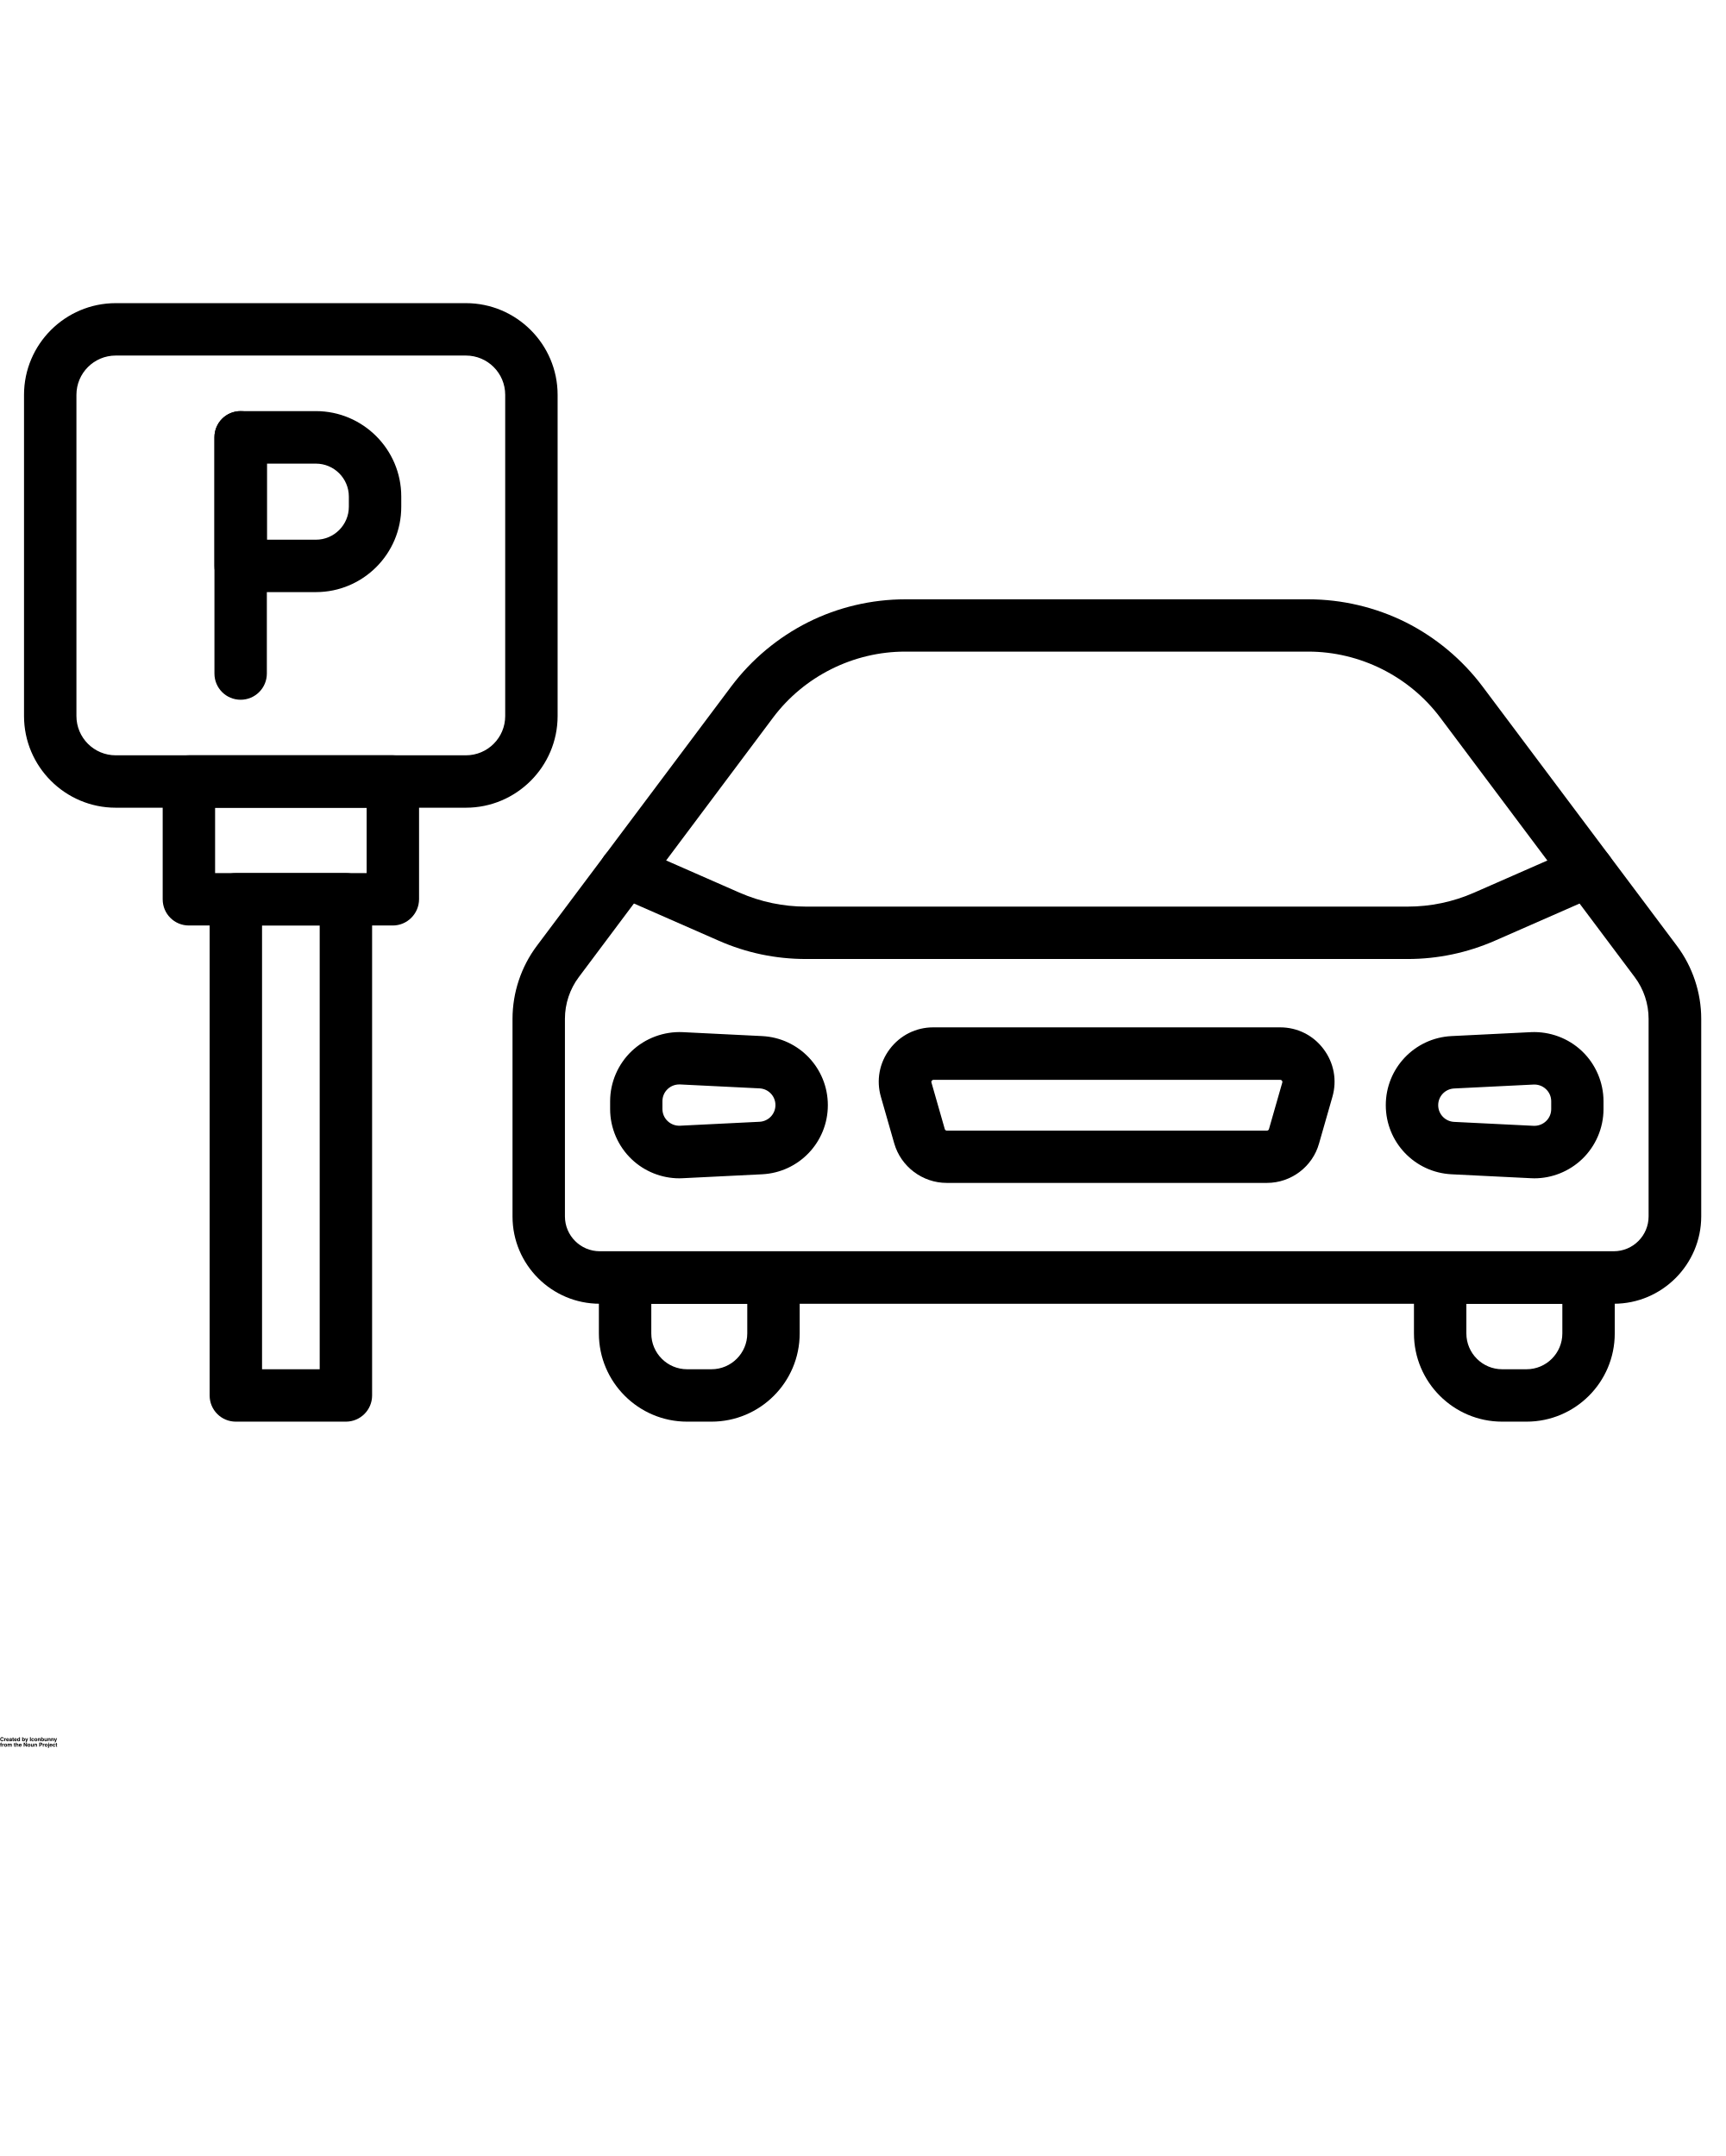
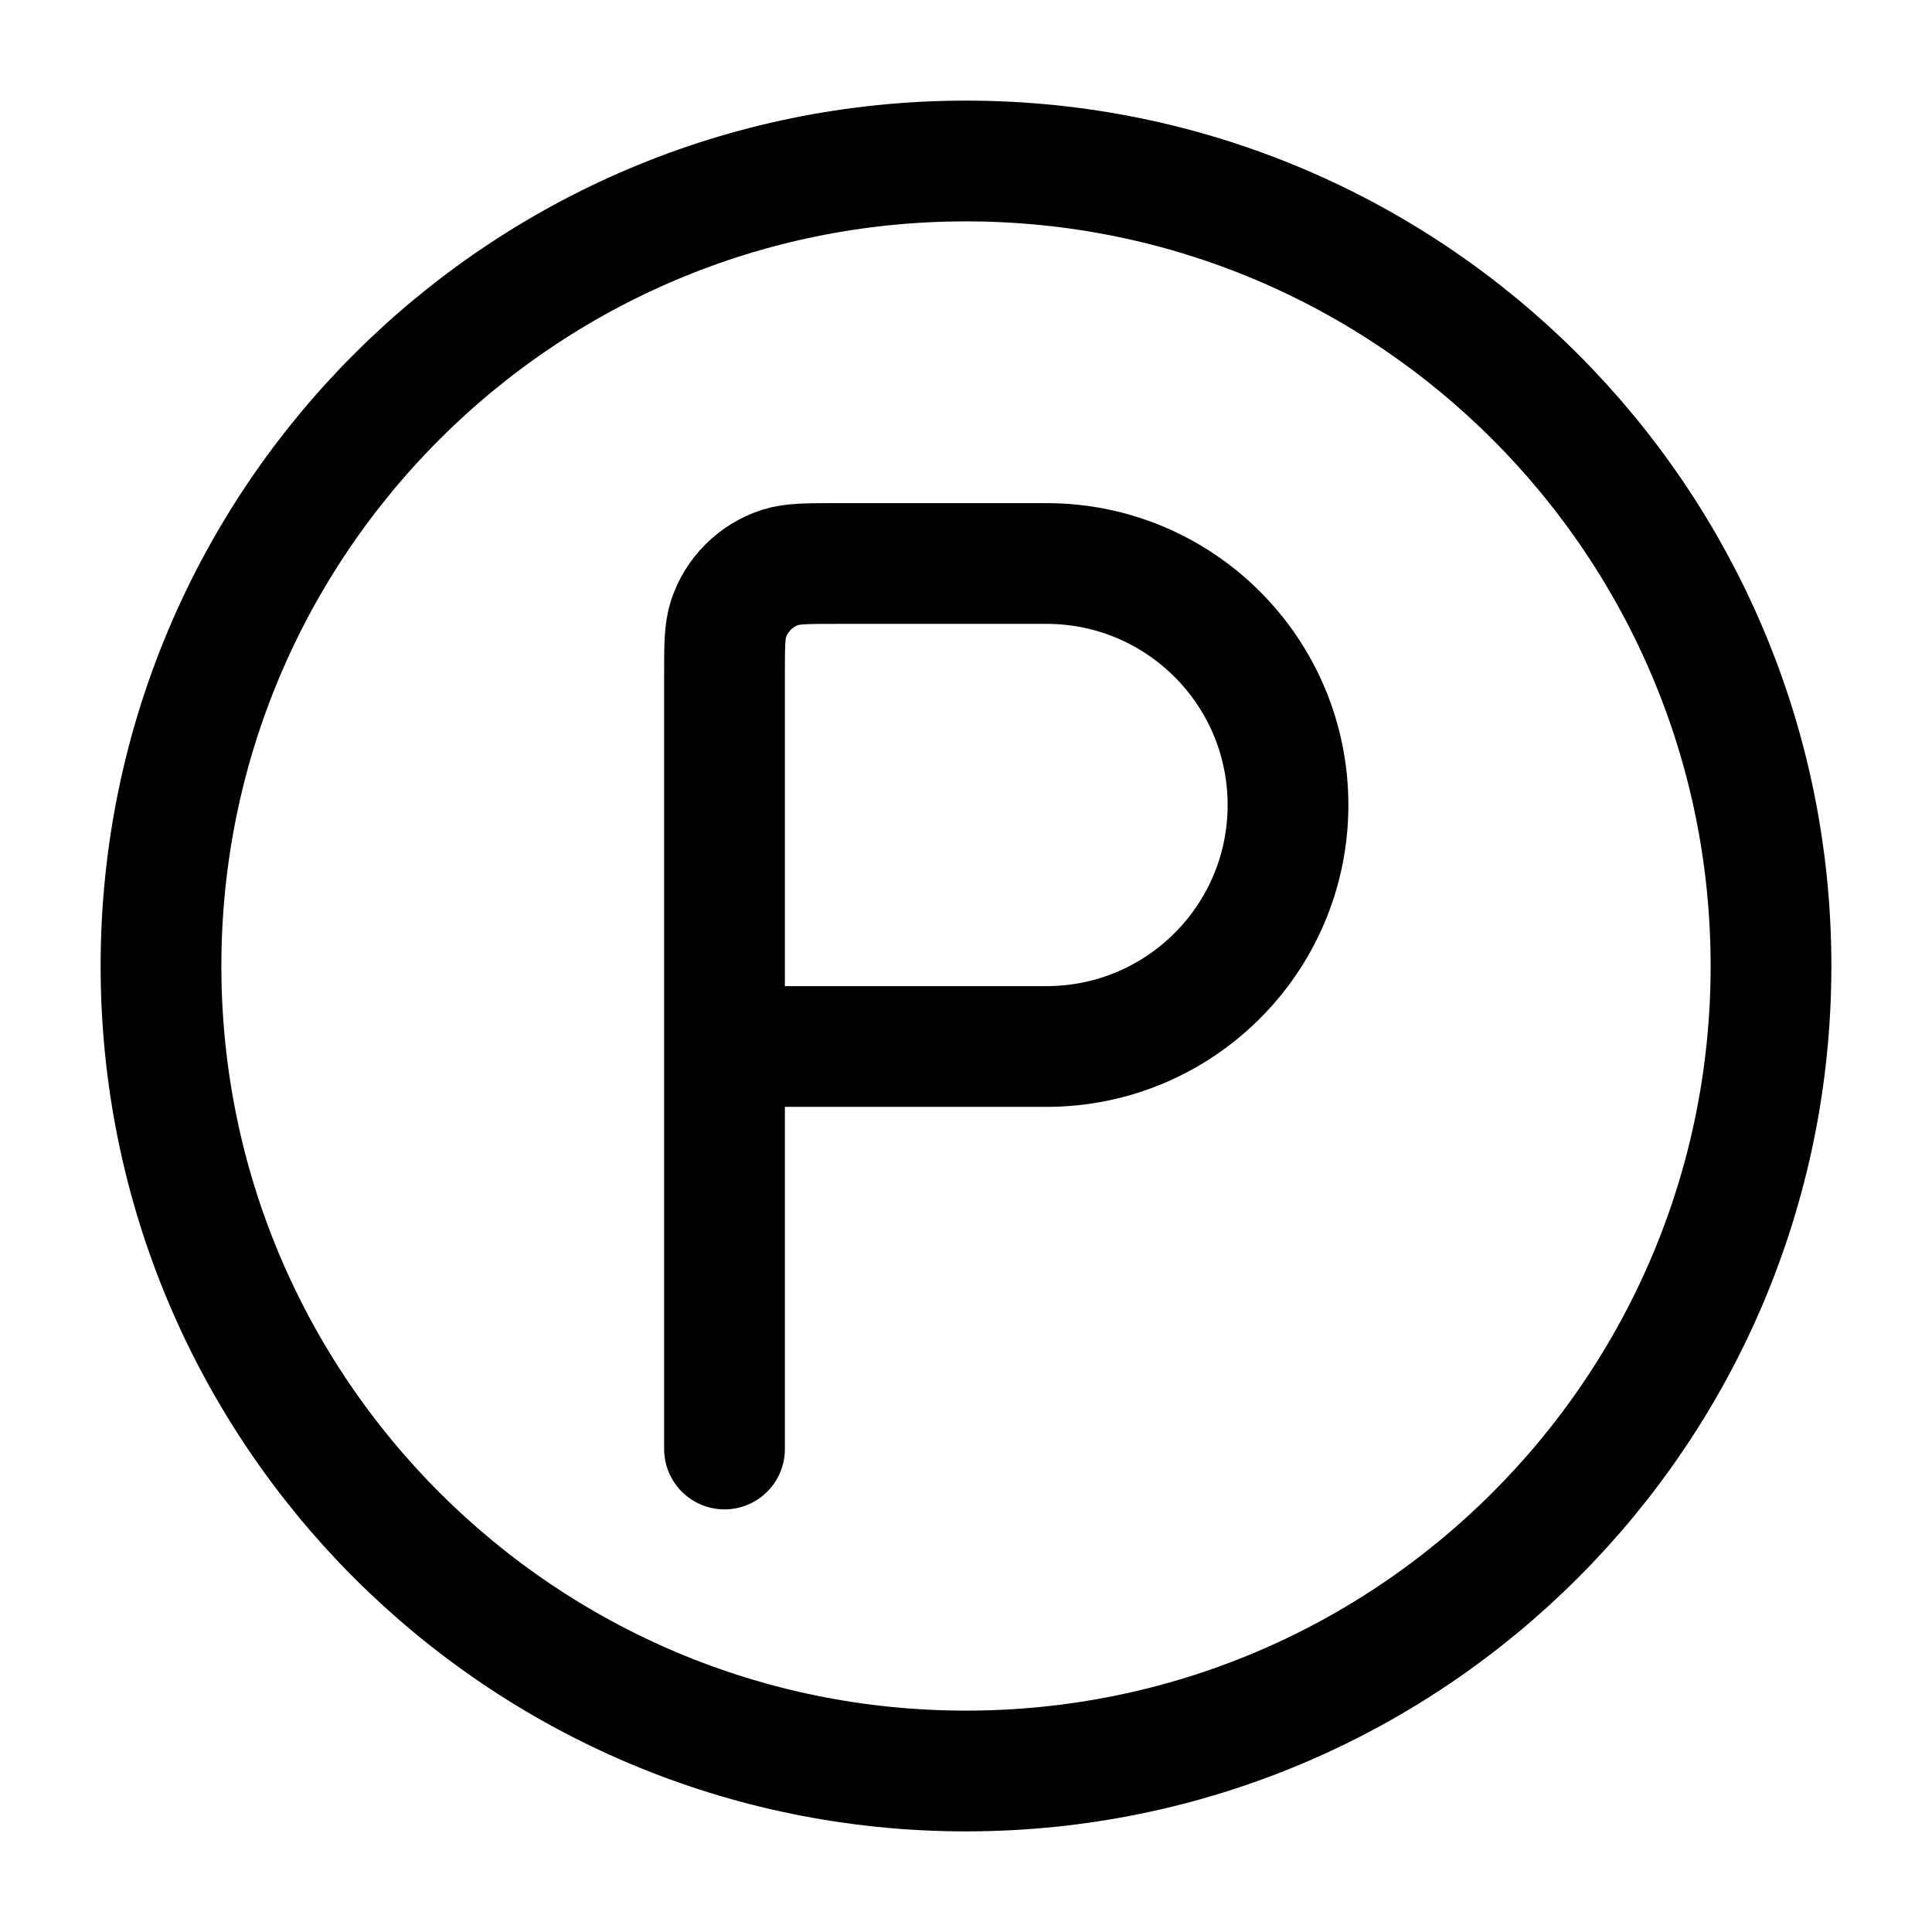
- <svg xmlns="http://www.w3.org/2000/svg" version="1.1" x="0px" y="0px" viewBox="0 0 1580 1975" style="enable-background:new 0 0 1580 1580;" xml:space="preserve">
-   <g>
-     <g>
-       <g>
-         <path d="M316.8,1302.3H216c-13.3,0-24-10.7-24-24V823.8c0-13.3,10.7-24,24-24h100.8c13.3,0,24,10.7,24,24v454.5     C340.8,1291.6,330,1302.3,316.8,1302.3z M240,1254.3h52.8V847.8H240V1254.3z" />
-       </g>
-       <g>
-         <path d="M359.7,847.8H173c-13.3,0-24-10.7-24-24V715.9c0-13.3,10.7-24,24-24h186.8c13.3,0,24,10.7,24,24v107.9     C383.7,837,373,847.8,359.7,847.8z M197,799.8h138.8v-59.9H197V799.8z" />
-       </g>
-       <g>
-         <path d="M426.7,739.9H106c-46.3,0-84-37.7-84-84V361.7c0-46.3,37.7-84,84-84h320.7c46.3,0,84,37.7,84,84v294.2     C510.7,702.2,473,739.9,426.7,739.9z M106,325.7c-19.9,0-36,16.1-36,36v294.2c0,19.9,16.1,36,36,36h320.7c19.9,0,36-16.1,36-36     V361.7c0-19.9-16.1-36-36-36H106z" />
-       </g>
-       <g>
-         <path d="M220.4,641c-13.3,0-24-10.7-24-24V400.6c0-13.3,10.7-24,24-24s24,10.7,24,24V617C244.4,630.2,233.7,641,220.4,641z" />
-         <path d="M289.3,542.4h-68.9c-13.3,0-24-10.7-24-24V400.6c0-13.3,10.7-24,24-24h68.9c43.1,0,78.2,35.1,78.2,78.2v9.3     C367.6,507.3,332.5,542.4,289.3,542.4z M244.4,494.4h44.9c16.7,0,30.2-13.6,30.2-30.2v-9.3c0-16.7-13.6-30.2-30.2-30.2h-44.9     V494.4z" />
-       </g>
-     </g>
-     <g>
-       <path d="M1289.2,878.5h-551c-27.7,0-54.6-5.6-80-16.8l-95-41.7c-12.1-5.3-17.7-19.5-12.3-31.6c5.3-12.1,19.5-17.7,31.6-12.3    l95,41.7c19.3,8.4,39.7,12.7,60.7,12.7h551c21,0,41.5-4.3,60.7-12.7l95-41.7c12.1-5.3,26.3,0.2,31.6,12.3    c5.3,12.1-0.2,26.3-12.3,31.6l-95,41.7C1343.8,872.8,1316.9,878.5,1289.2,878.5z" />
-       <path d="M1478.1,1194.3H549.3c-44.1,0-79.9-35.9-79.9-79.9V933.3c0-24,7.9-47.7,22.3-66.9l0,0l178.1-237.7    c18.5-24.6,42.8-44.9,70.3-58.7s58.3-21,89.1-21h369.1c30.8,0,61.6,7.3,89.1,21c27.5,13.8,51.8,34.1,70.3,58.7l178.1,237.7    c14.4,19.2,22.3,42.9,22.3,66.9v181.1C1558,1158.4,1522.1,1194.3,1478.1,1194.3z M530.1,895.1c-8.2,10.9-12.7,24.5-12.7,38.1    v181.1c0,17.6,14.3,31.9,31.9,31.9H1478c17.6,0,31.9-14.3,31.9-31.9V933.2c0-13.7-4.5-27.2-12.7-38.1l-178.1-237.7    c-28.4-37.9-73.6-60.5-121-60.5H829c-47.4,0-92.6,22.6-121,60.5L530.1,895.1L530.1,895.1z" />
-       <path d="M1160.4,1083.6H867c-22.1,0-41.9-14.9-48-36.2l-12.2-42.6c-4.4-15.2-1.4-31.2,8.1-43.8c9.5-12.6,24-19.9,39.8-19.9h317.7    c15.8,0,30.3,7.2,39.8,19.9c9.5,12.6,12.5,28.6,8.1,43.8l-12.2,42.6C1202.2,1068.7,1182.5,1083.6,1160.4,1083.6z M854.9,989.2    c-0.3,0-0.9,0-1.5,0.8s-0.4,1.4-0.3,1.7l12.2,42.6c0.2,0.8,1,1.4,1.8,1.4h293.3c0.8,0,1.6-0.6,1.8-1.4l12.2-42.6    c0.1-0.3,0.3-0.9-0.3-1.7s-1.2-0.8-1.5-0.8H854.9z" />
-       <path d="M1405.2,1079.4c-1,0-2.1,0-3.1-0.1l0,0l-72.7-3.6c-33.8-1.7-60.2-29.5-60.2-63.3s26.4-61.6,60.2-63.3l72.7-3.6    c17.3-0.8,34.3,5.5,46.8,17.4s19.7,28.6,19.7,45.9v7.2c0,17.3-7.2,34-19.7,45.9C1437.1,1073.1,1421.4,1079.4,1405.2,1079.4z     M1404.5,1031.3c4.2,0.2,8.3-1.3,11.4-4.2c3.1-2.9,4.8-6.9,4.8-11.1v-7.2c0-4.2-1.7-8.2-4.8-11.1c-3.1-2.9-7.1-4.4-11.4-4.2    l-72.7,3.6c-8.2,0.4-14.6,7.1-14.6,15.3s6.4,14.9,14.6,15.3L1404.5,1031.3z" />
-       <path d="M622.2,1079.4c-16.2,0-32-6.3-43.7-17.5c-12.5-11.9-19.7-28.6-19.7-45.9v-7.2c0-17.3,7.2-34,19.7-45.9    s29.6-18.2,46.8-17.4l72.7,3.6c33.8,1.7,60.2,29.5,60.2,63.3s-26.4,61.6-60.2,63.3l-72.7,3.6    C624.3,1079.3,623.2,1079.4,622.2,1079.4z M624.1,1055.3L624.1,1055.3L624.1,1055.3z M622.1,993.4c-4,0-7.7,1.5-10.6,4.2    c-3.1,2.9-4.8,6.9-4.8,11.1v7.2c0,4.2,1.7,8.2,4.8,11.1s7.1,4.4,11.4,4.2l72.7-3.6c8.2-0.4,14.6-7.1,14.6-15.3    c0-8.2-6.4-14.9-14.6-15.3l-72.7-3.6C622.7,993.4,622.4,993.4,622.1,993.4z" />
-       <g>
-         <path d="M651.6,1302.3h-22.3c-44.6,0-80.8-36.3-80.8-80.8v-51.2c0-13.3,10.7-24,24-24h135.9c13.3,0,24,10.7,24,24v51.2     C732.4,1266.1,696.2,1302.3,651.6,1302.3z M596.5,1194.3v27.2c0,18.1,14.7,32.8,32.8,32.8h22.3c18.1,0,32.8-14.7,32.8-32.8v-27.2     H596.5z" />
-         <path d="M1398.1,1302.3h-22.3c-44.6,0-80.8-36.3-80.8-80.8v-51.2c0-13.3,10.7-24,24-24h135.9c13.3,0,24,10.7,24,24v51.2     C1478.9,1266.1,1442.7,1302.3,1398.1,1302.3z M1343,1194.3v27.2c0,18.1,14.7,32.8,32.8,32.8h22.3c18.1,0,32.8-14.7,32.8-32.8     v-27.2H1343z" />
-       </g>
-     </g>
-   </g>
-   <text x="0" y="1595" fill="#000000" font-size="5px" font-weight="bold" font-family="'Helvetica Neue', Helvetica, Arial-Unicode, Arial, Sans-serif">Created by Iconbunny</text>
-   <text x="0" y="1600" fill="#000000" font-size="5px" font-weight="bold" font-family="'Helvetica Neue', Helvetica, Arial-Unicode, Arial, Sans-serif">from the Noun Project</text>
+ <svg xmlns="http://www.w3.org/2000/svg" viewBox="0 0 24 24" width="32" height="32" color="#000000" fill="none">
+   <circle cx="12" cy="12" r="10" stroke="currentColor" stroke-width="1.5" />
+   <path d="M9 13V8.4C9 8.028 9 7.842 9.049 7.691C9.148 7.387 9.387 7.148 9.691 7.049C9.842 7 10.028 7 10.4 7H13C14.657 7 16 8.343 16 10C16 11.657 14.657 13 13 13H9ZM9 13V18" stroke="currentColor" stroke-width="1.5" stroke-linecap="round" stroke-linejoin="round" />
</svg>
